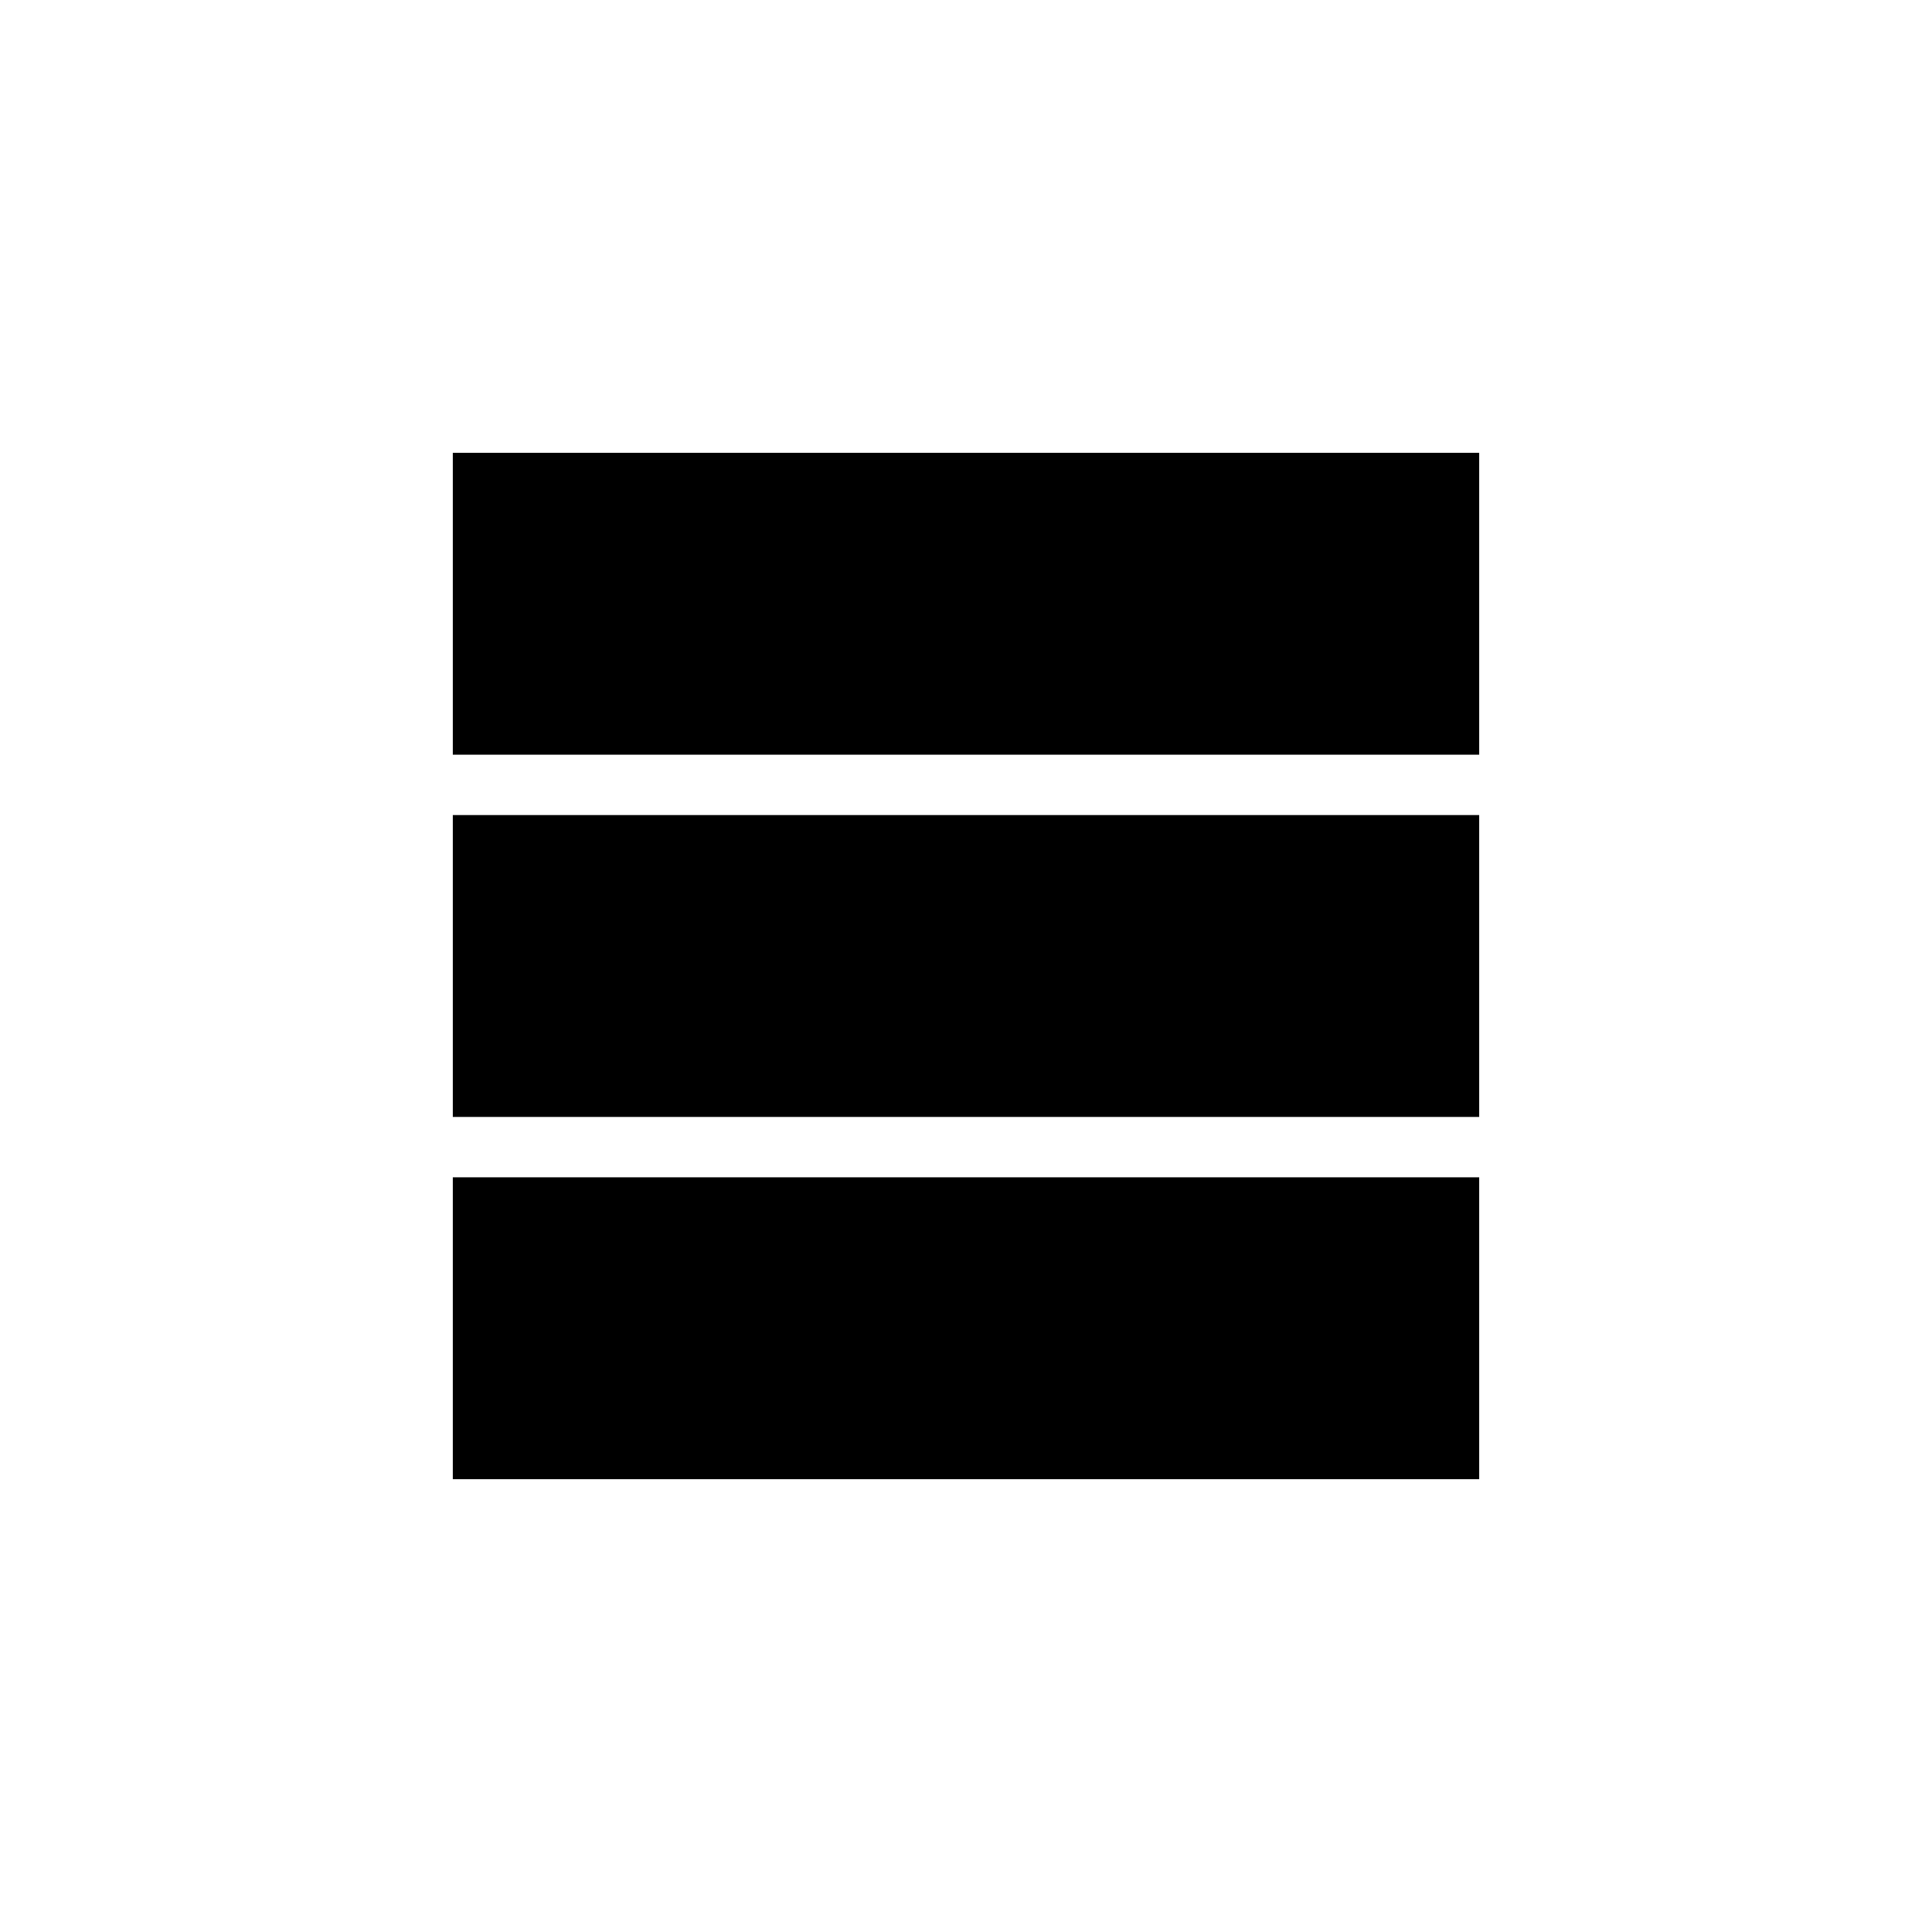
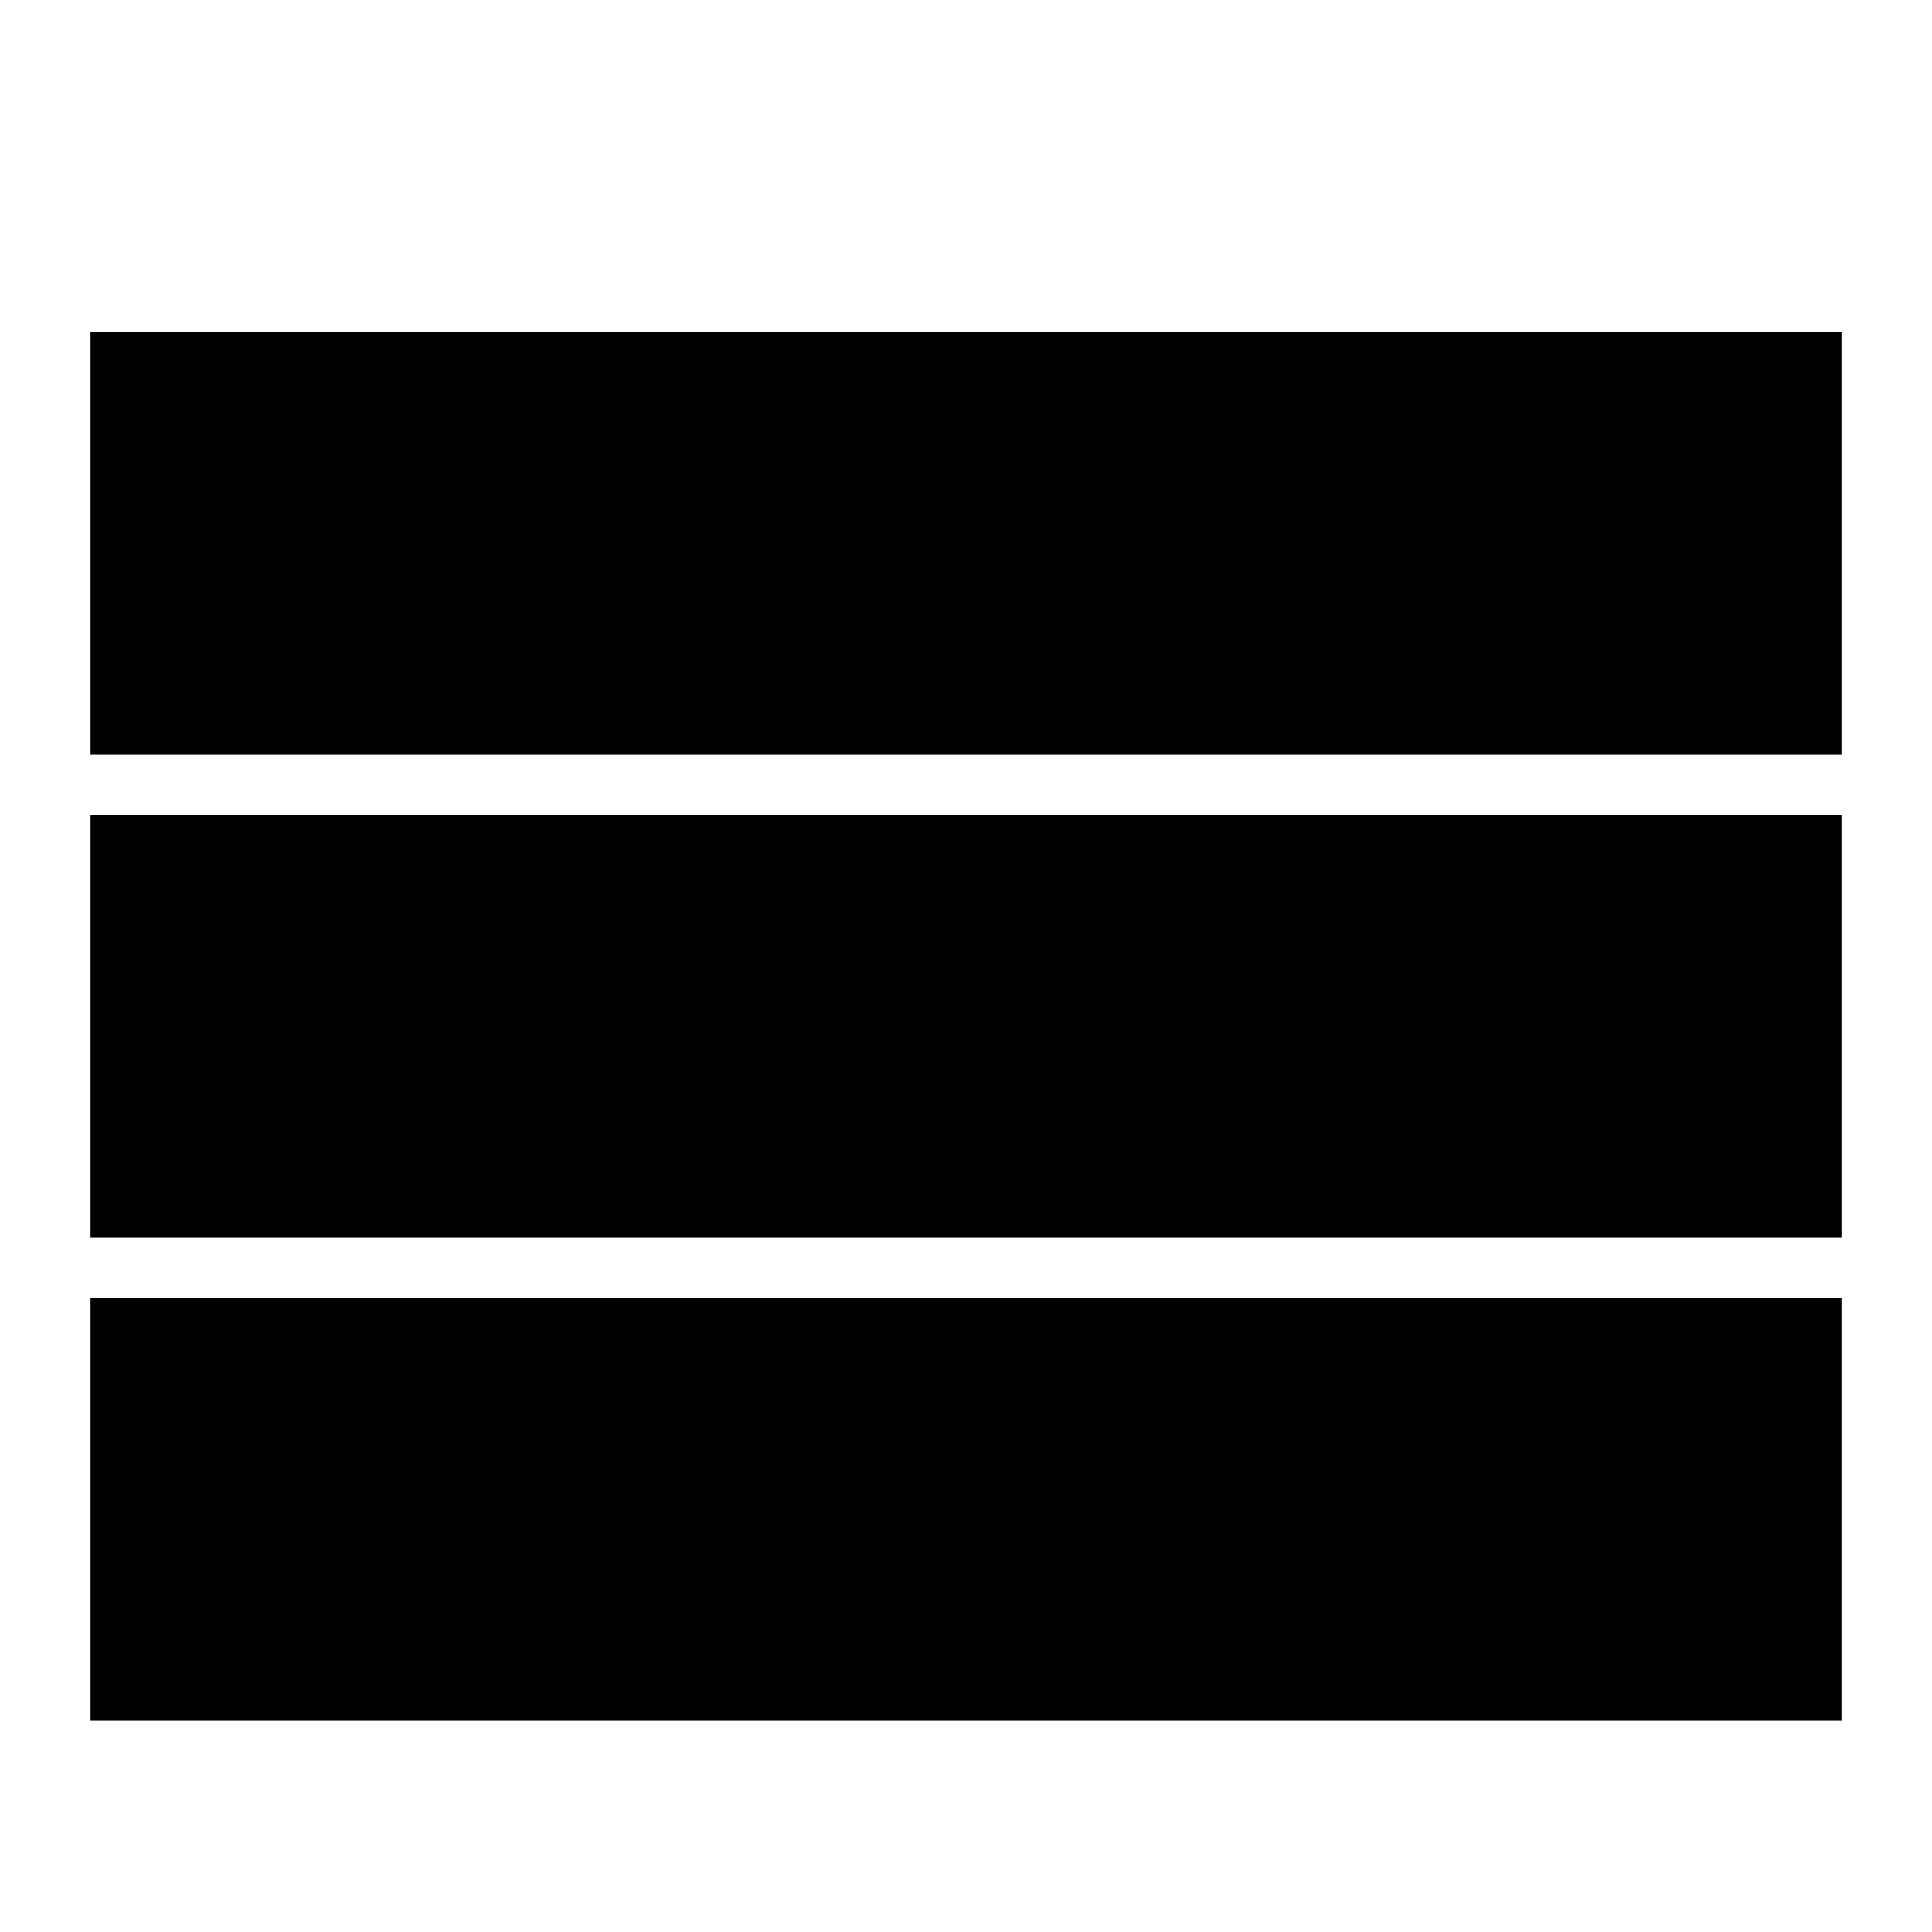
- <svg xmlns="http://www.w3.org/2000/svg" version="1.1" width="32" height="32" stroke="currentColor" color="currentColor" fill="currentColor" viewBox="0 0 32 32">
-   <path d="M8 8v4h16v-4h-16zM8 18h16v-4h-16v4zM8 24h16v-4h-16v4z" />
+ <svg xmlns="http://www.w3.org/2000/svg" version="1.1" width="28" height="28" fill="currentColor" stroke="currentColor" viewBox="0 0 32 32">
+   <path d="M2 6h28v6h-28zM2 14h28v6h-28zM2 22h28v6h-28z" />
</svg>
